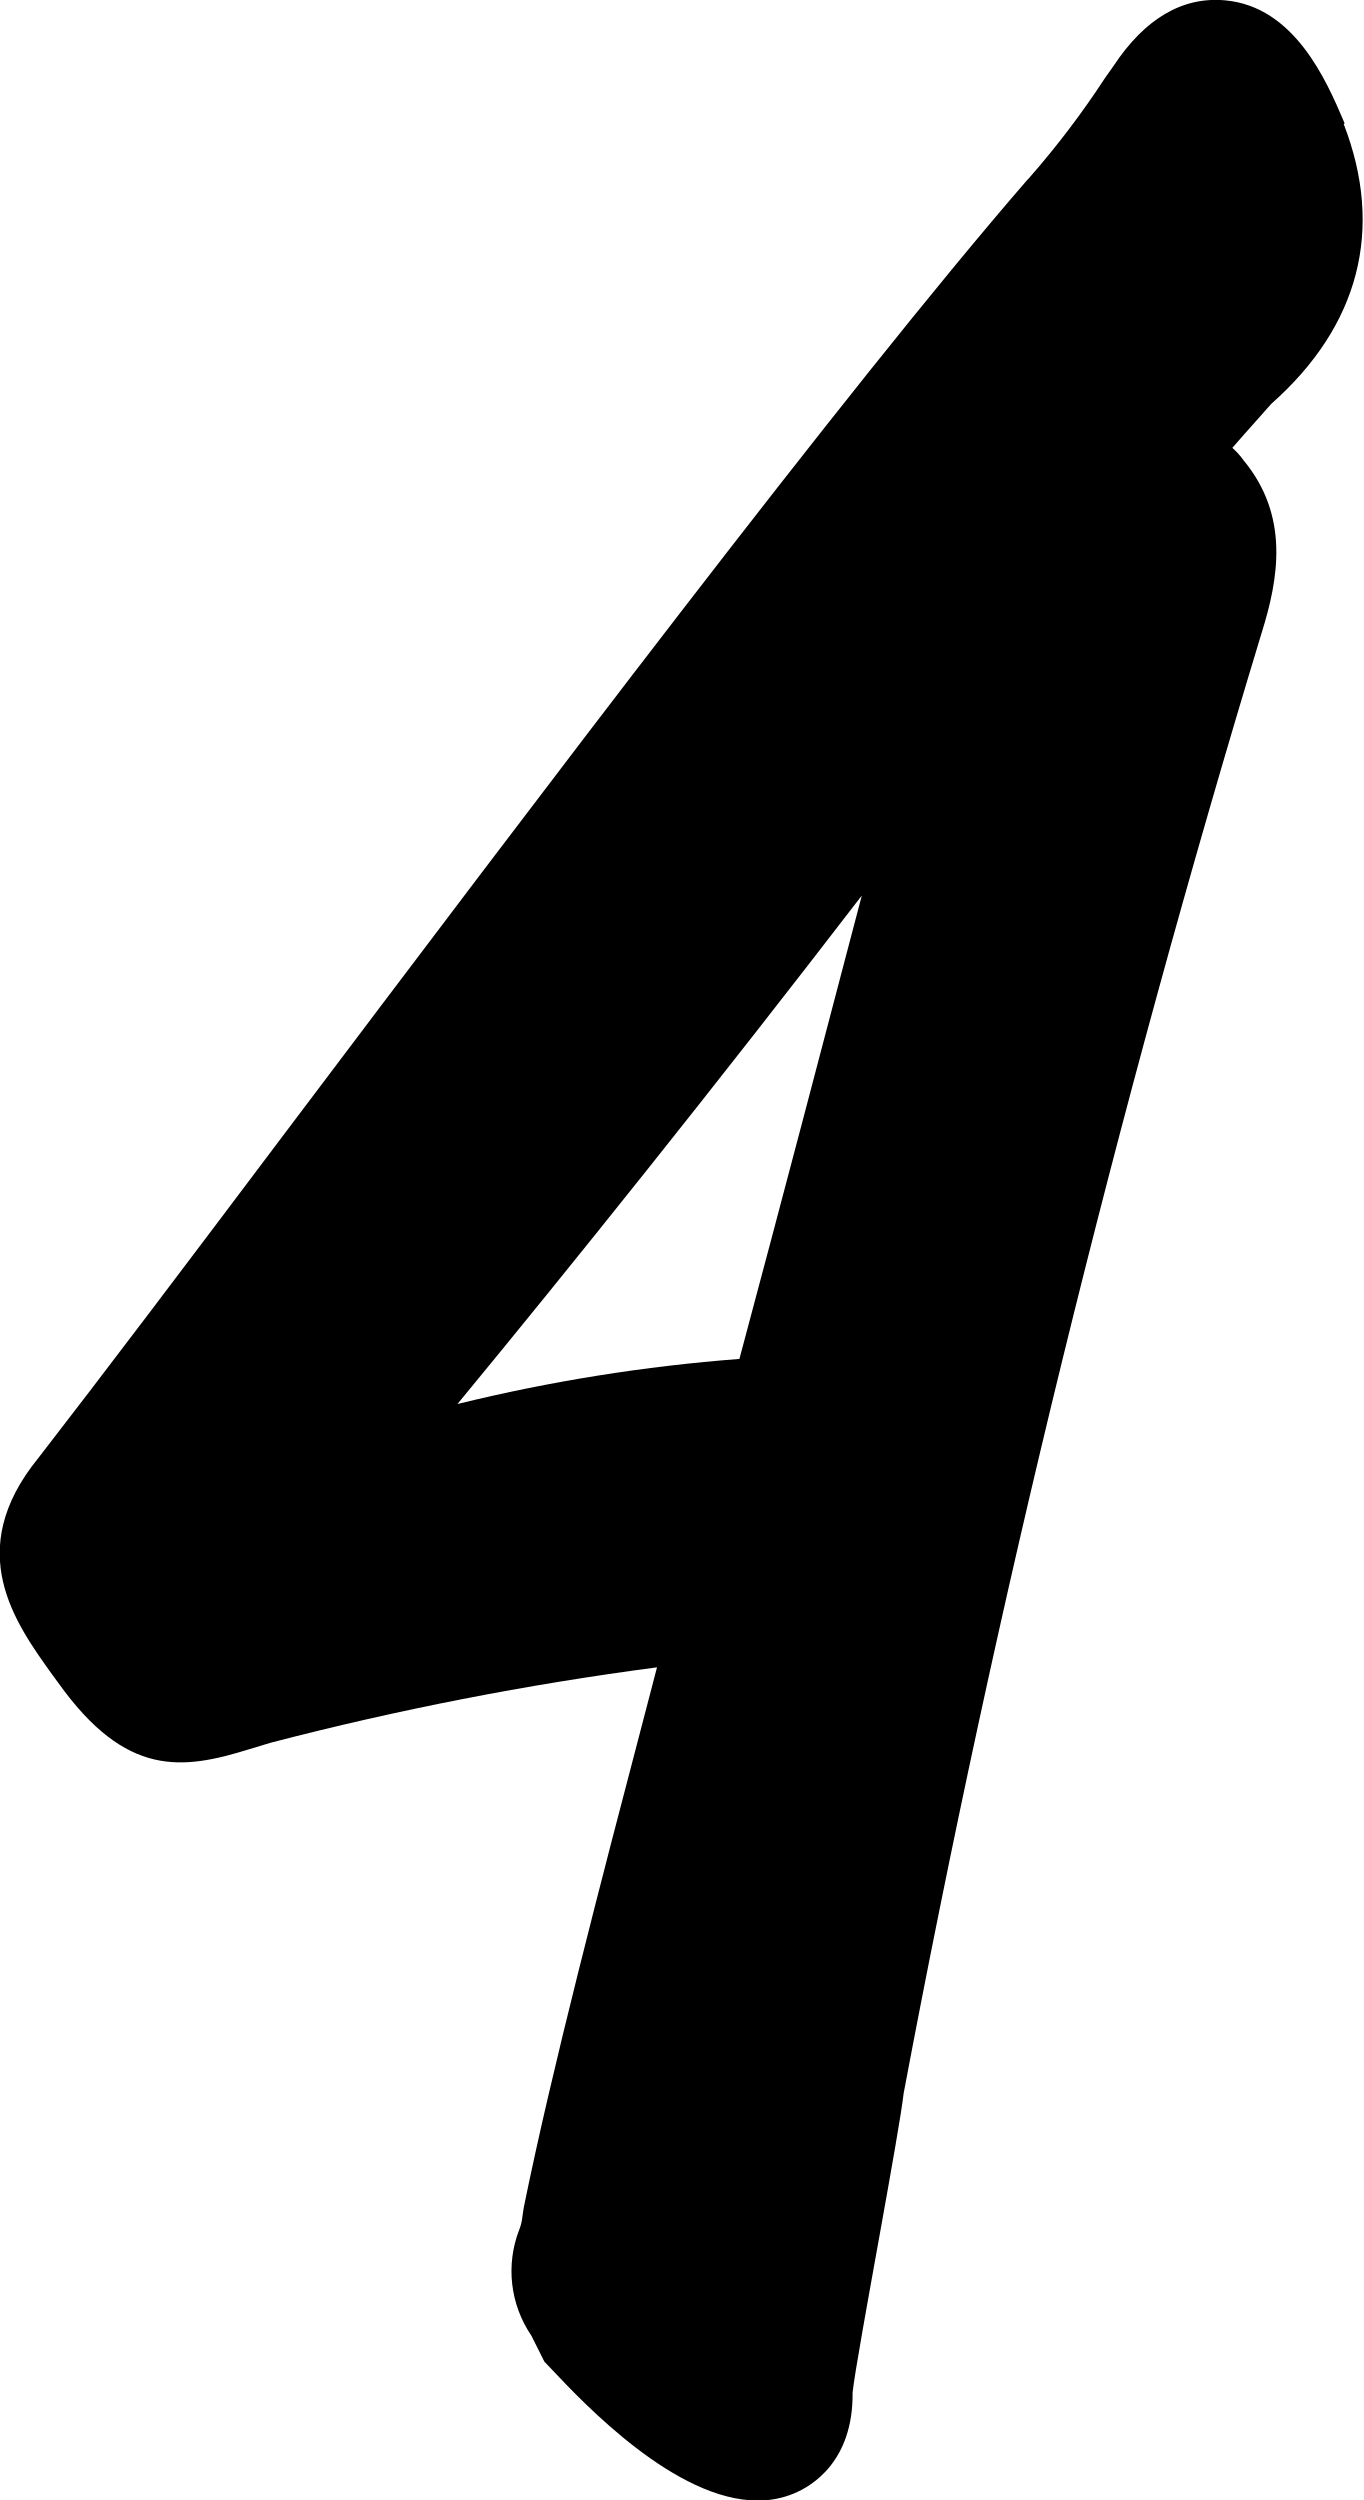
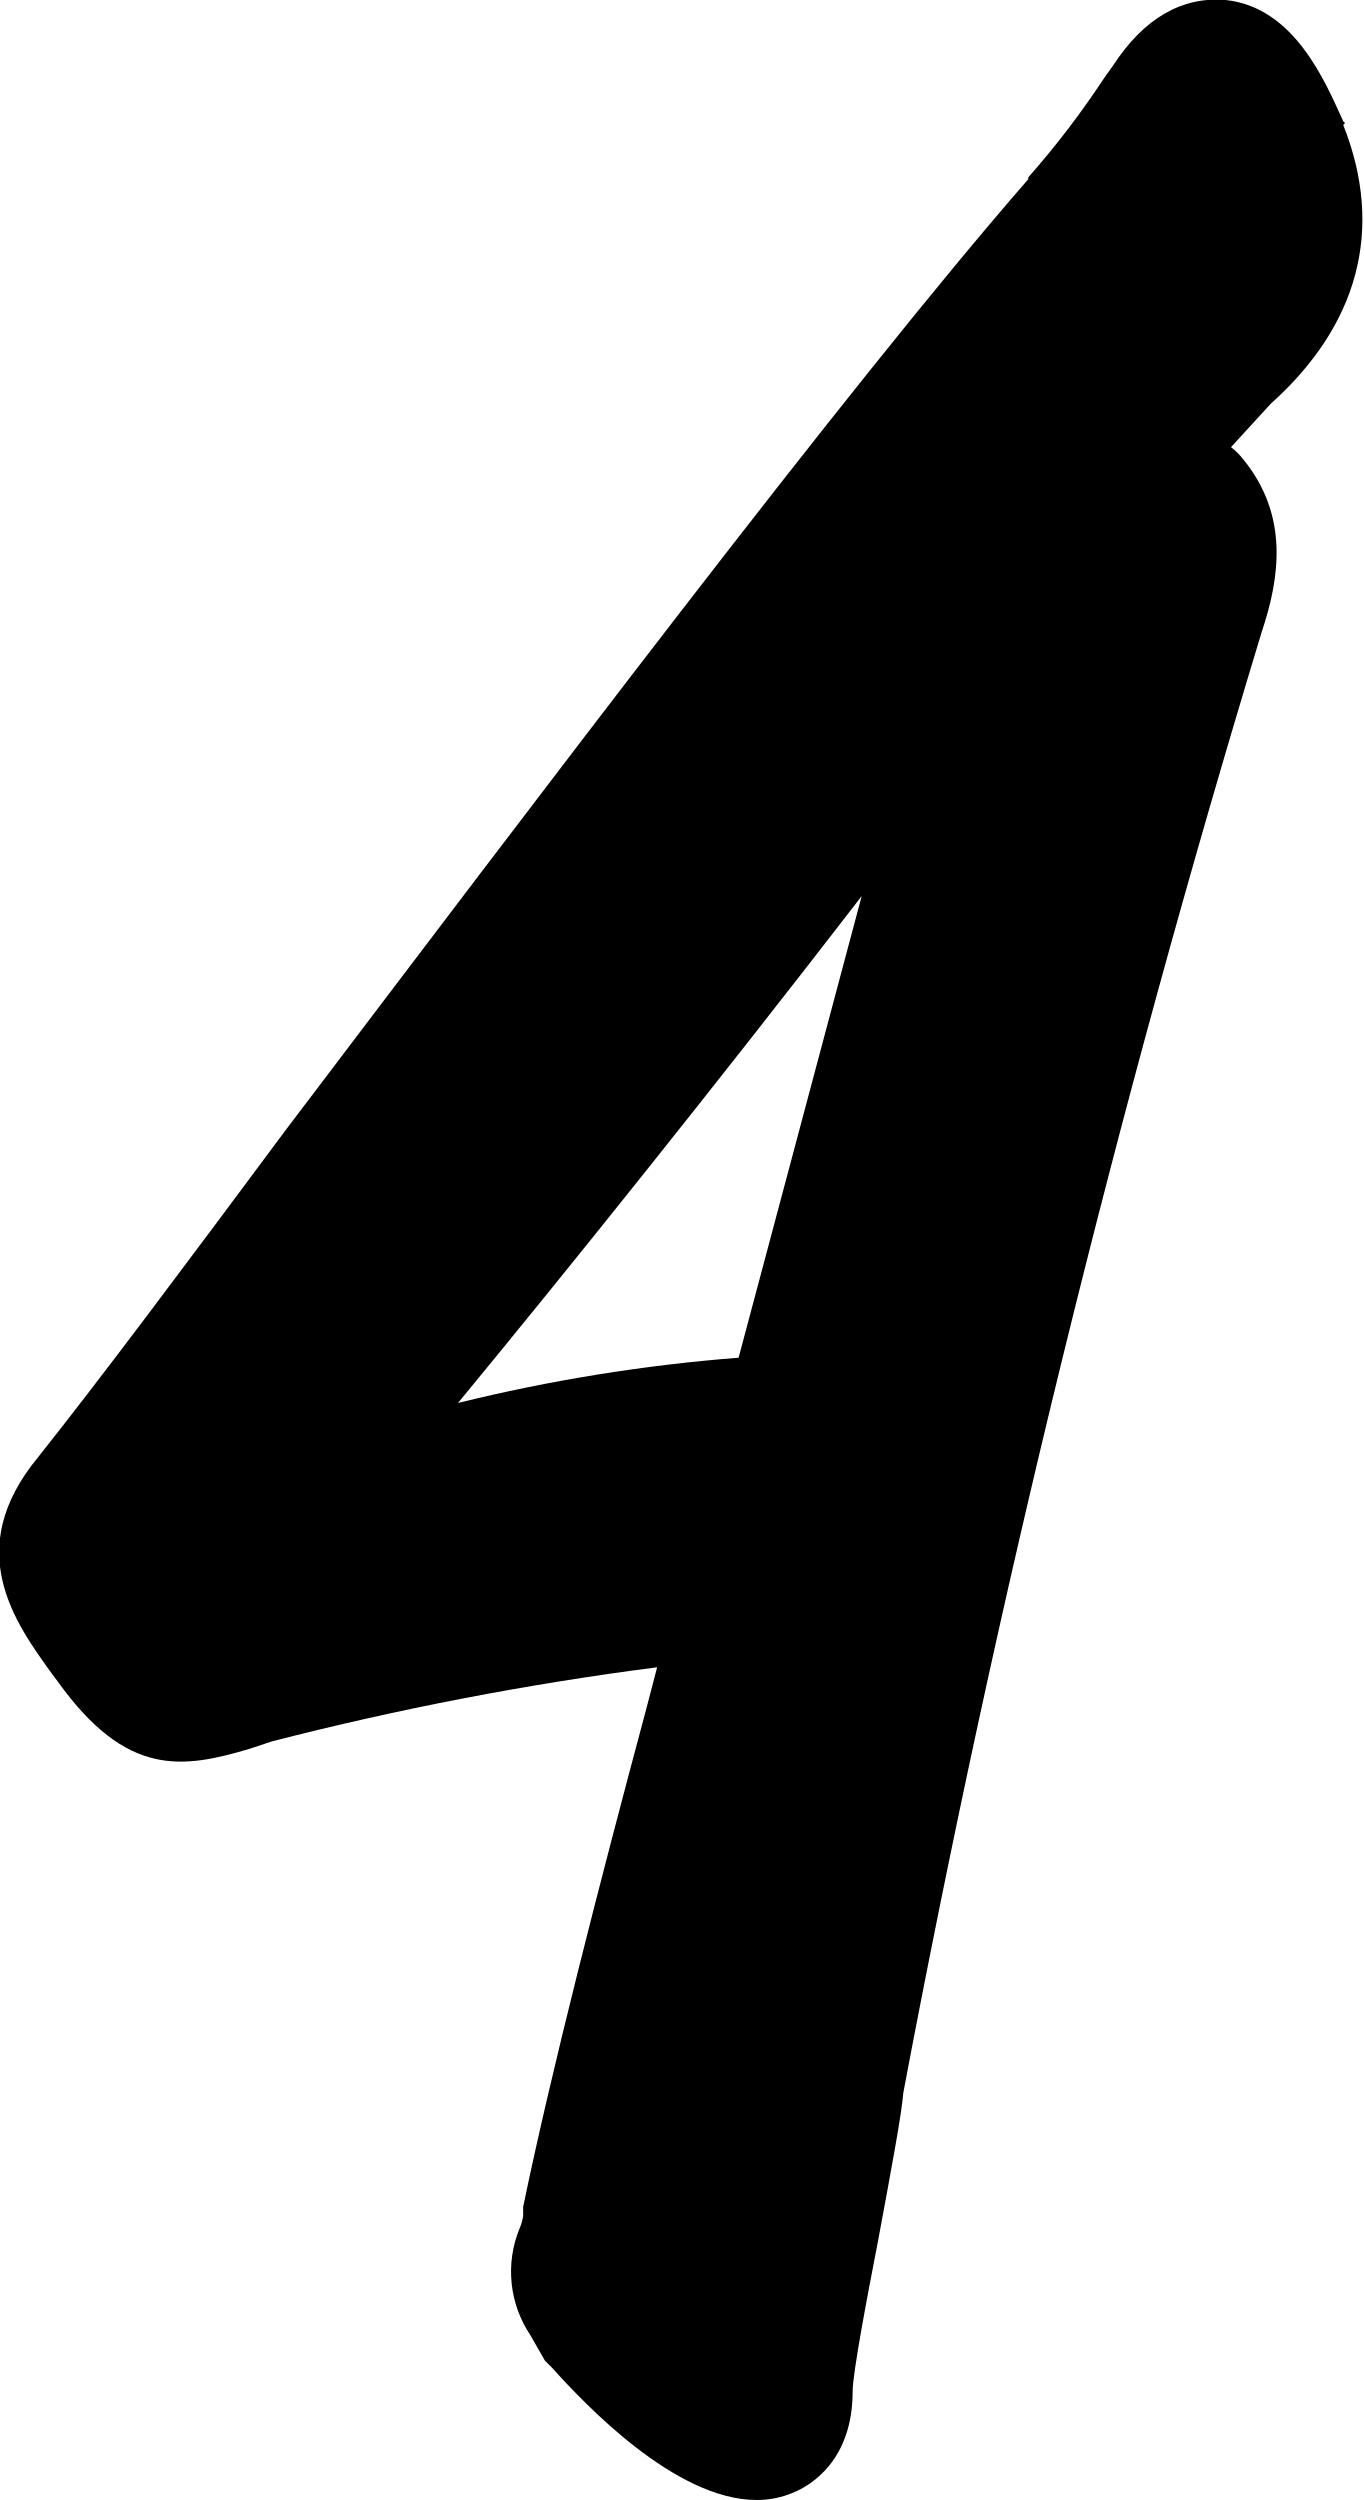
- <svg xmlns="http://www.w3.org/2000/svg" viewBox="0 0 75.28 138.05">
-   <path d="M74.25 6.82l-.06-.15c-.94-2.2-2.7-6.3-6.53-6.65-2.35-.22-4.44 1-6.17 3.62l-.46.65a48.87 48.87 0 0 1-4.22 5.56l-.08.08c-10.05 11.6-27.15 34.28-40.89 52.5-5.52 7.34-10.28 13.64-13.73 18.09-4.16 5.12-1.29 9.08.81 12l.3.41c3.75 5.25 6.87 4.8 10.55 3.66l1.19-.36a175.56 175.56 0 0 1 21.32-4.16l-.6 2.3c-2.56 9.77-5.2 19.87-6.76 27.54l-.07.47a2.62 2.62 0 0 1-.18.75 6.32 6.32 0 0 0 .67 5.84l.72 1.44.41.43c1.81 1.92 6.84 7.24 11.37 7.24a5.11 5.11 0 0 0 2-.39c1-.41 3.28-1.78 3.24-5.57.1-1 .87-5.23 1.43-8.35.76-4.23 1.25-7 1.39-8.18a764.74 764.74 0 0 1 19.77-80.65c.94-3 1.54-6.45-1-9.52a4 4 0 0 0-.62-.69c.93-1.07 1.78-2 2.15-2.43 4.85-4.29 6.25-9.63 4-15.45m-26.61 42.6c-2.05 7.82-4.42 16.85-6.76 25.59a95.89 95.89 0 0 0-15.57 2.49c6.17-7.48 14.21-17.51 22.33-28.08" />
+ <svg xmlns="http://www.w3.org/2000/svg" viewBox="0 0 75.3 138.1">
+   <path d="M74.3 6.8l-.1-.1c-1-2.2-2.7-6.3-6.5-6.7-2.4-.2-4.5 1-6.2 3.6l-.5.7a48.9 48.9 0 01-4.2 5.5v.1c-10.1 11.6-27.2 34.3-41 52.5-5.5 7.4-10.2 13.7-13.7 18.1-4.2 5.1-1.3 9.1.8 12l.3.4c3.8 5.3 6.9 4.8 10.6 3.7l1.2-.4a175.6 175.6 0 0121.3-4.1l-.6 2.3c-2.6 9.7-5.2 19.8-6.8 27.5v.5a2.6 2.6 0 01-.2.7 6.3 6.3 0 00.6 5.9l.8 1.4.4.4c1.8 2 6.8 7.3 11.3 7.3a5.1 5.1 0 002-.4c1-.4 3.3-1.8 3.3-5.6 0-1 .8-5.2 1.4-8.3.8-4.3 1.3-7 1.4-8.2a764.7 764.7 0 0119.8-80.7c1-3 1.5-6.4-1-9.5a4 4 0 00-.7-.7l2.2-2.4c4.8-4.3 6.3-9.6 4-15.4M47.6 49.5L40.8 75a95.9 95.9 0 00-15.5 2.5c6.1-7.4 14.2-17.5 22.3-28" />
</svg>
